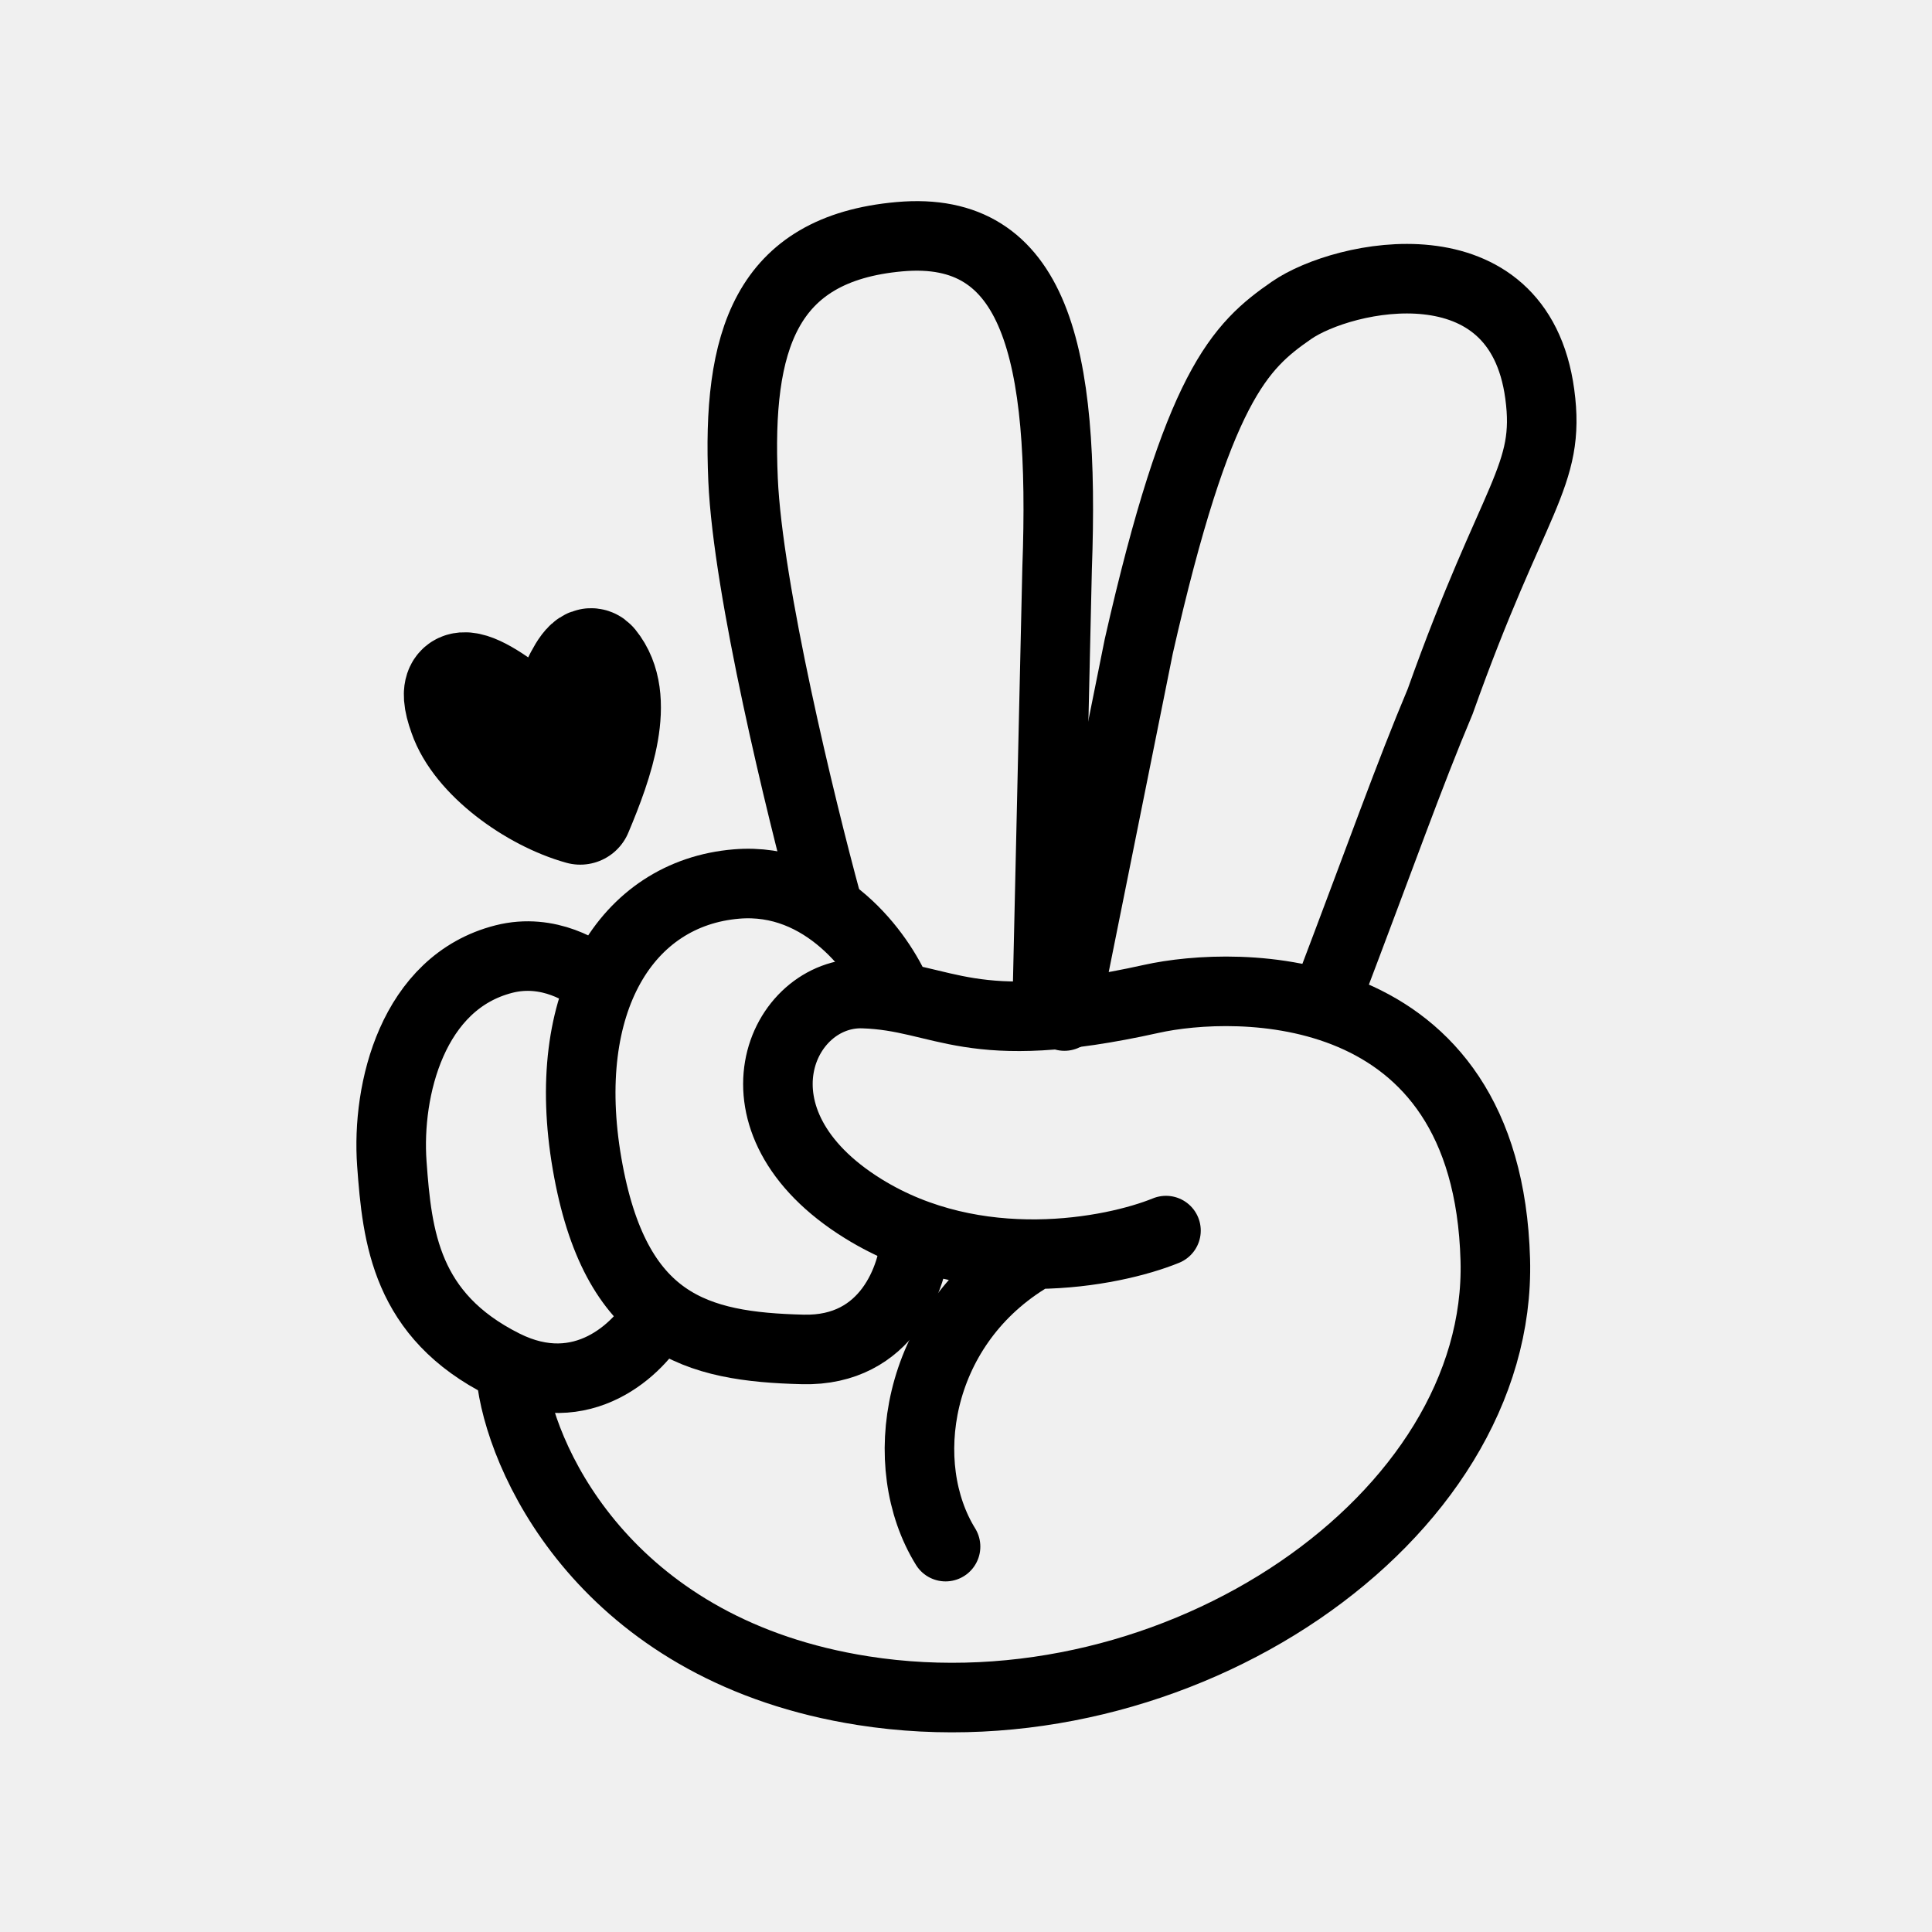
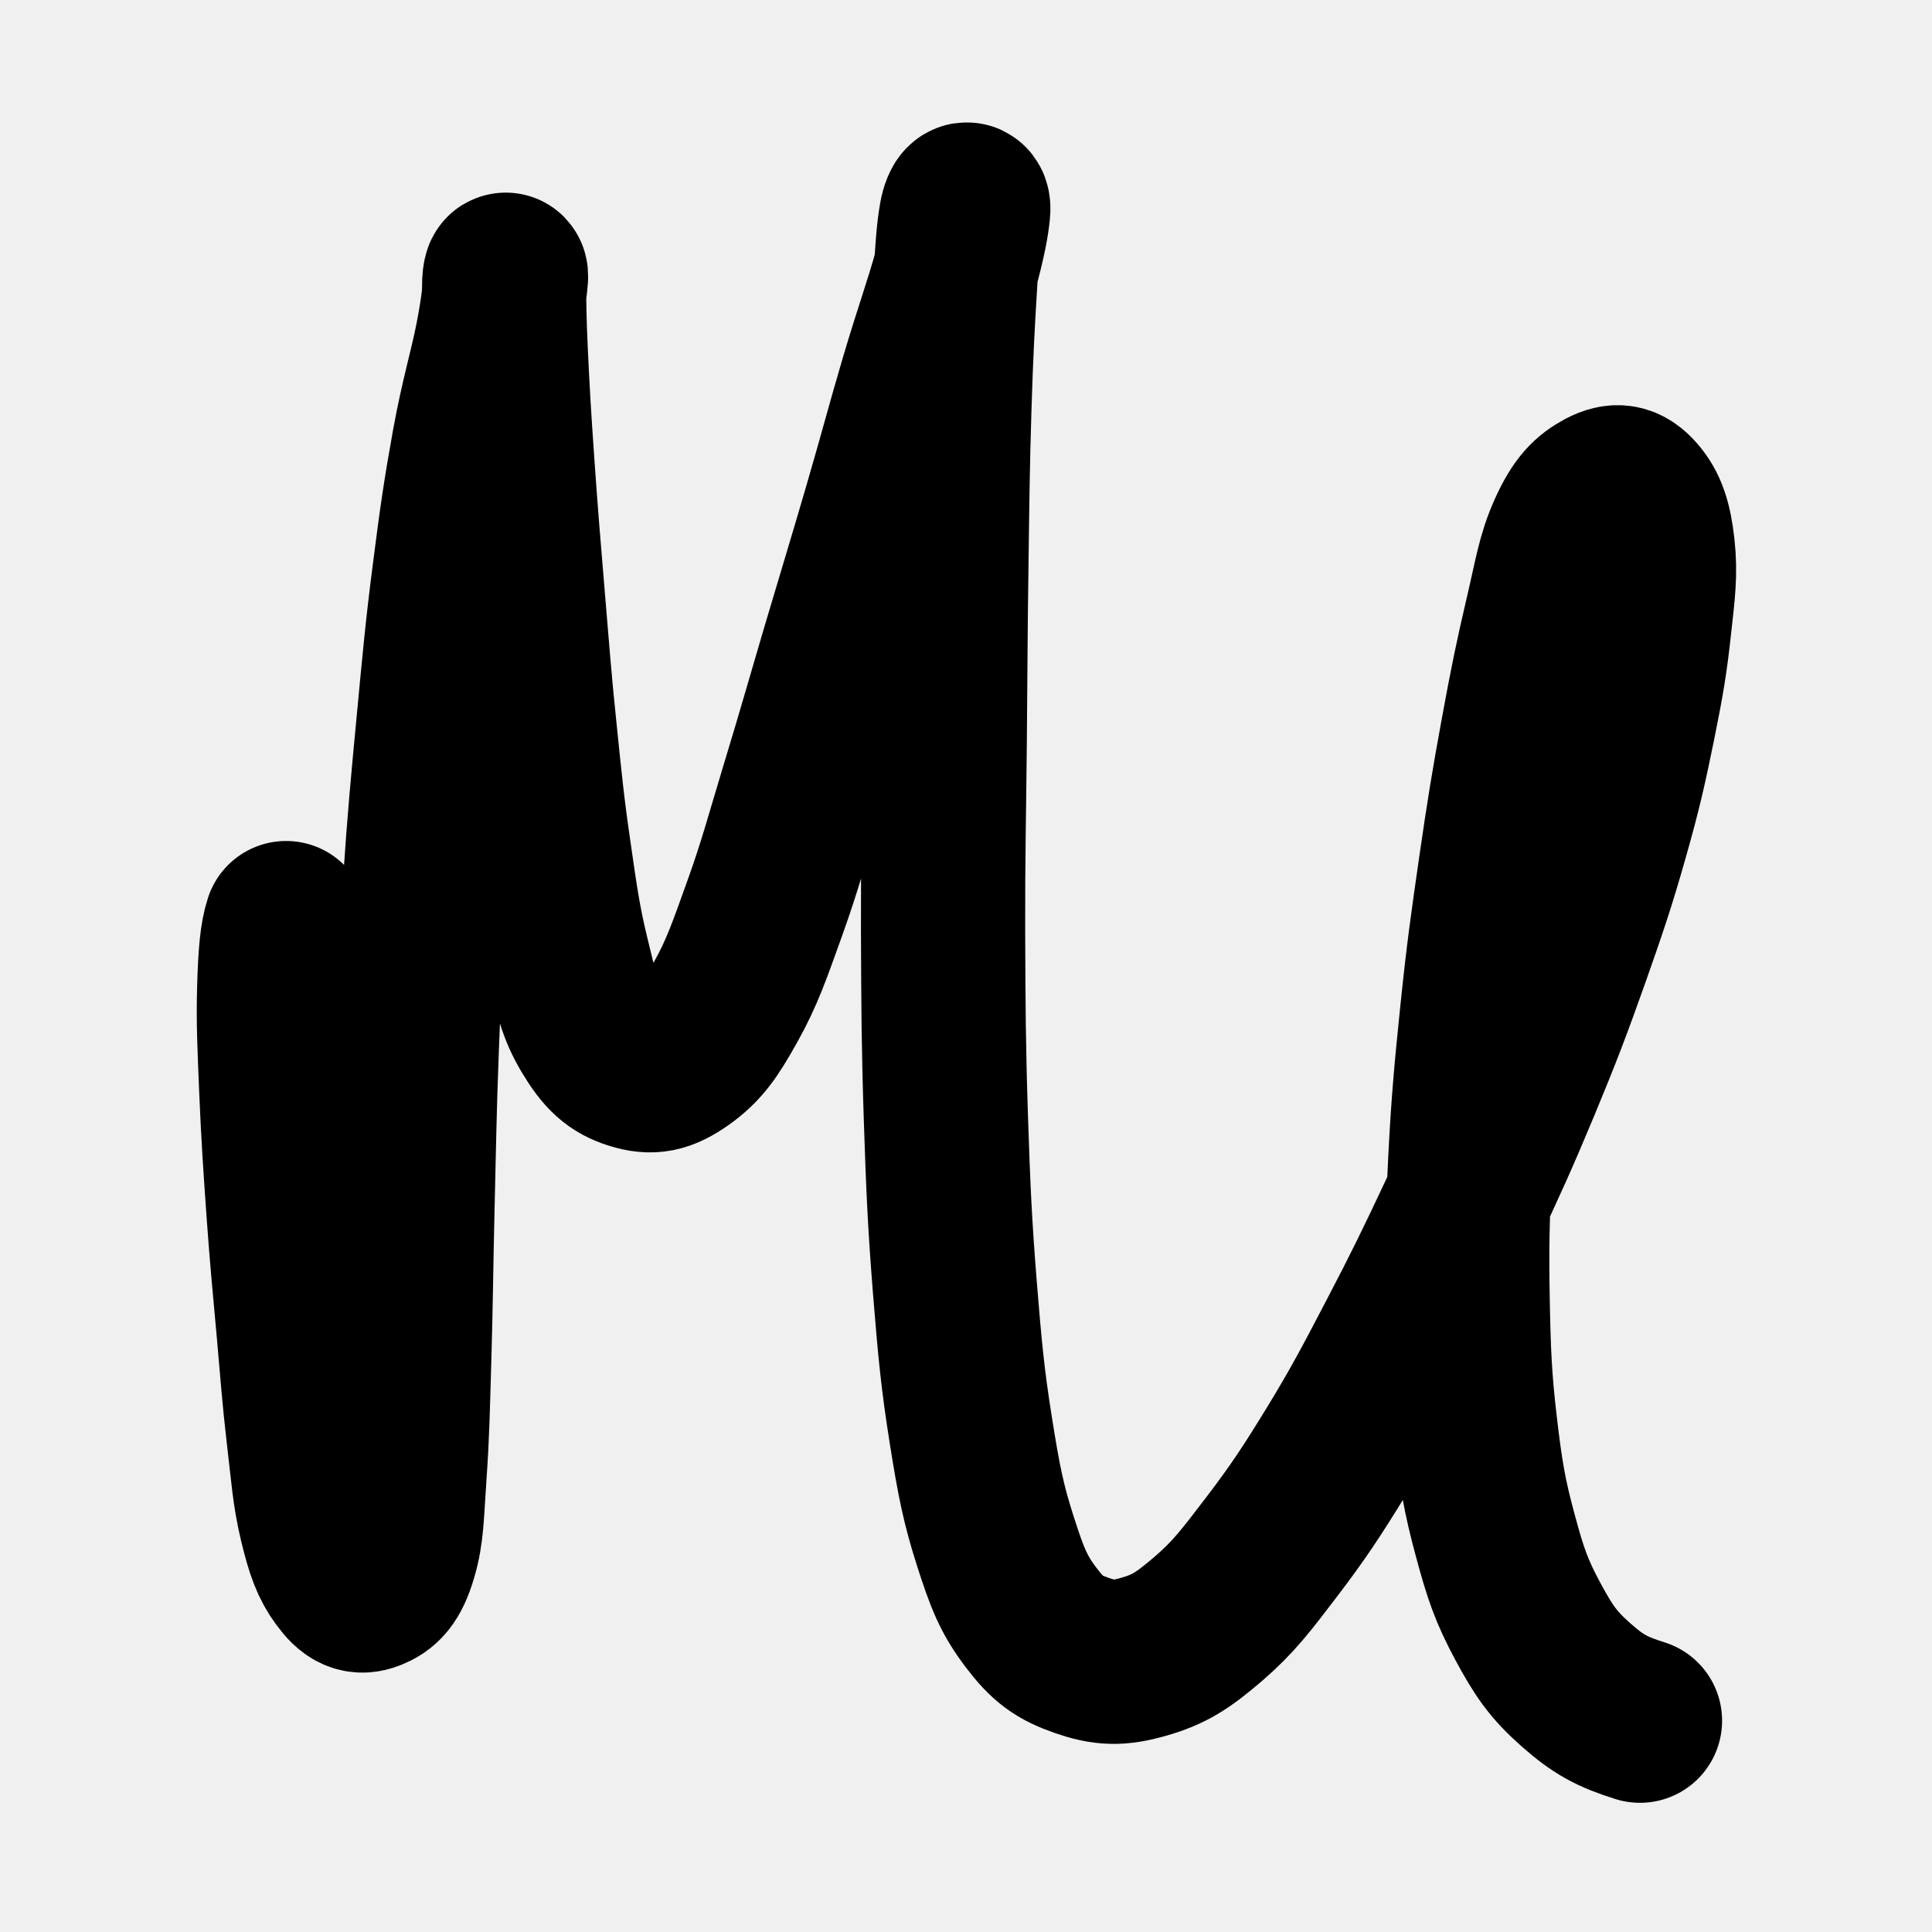
- <svg xmlns="http://www.w3.org/2000/svg" width="1000" height="1000" viewBox="0 0 1000 1000" fill="none">
-   <path d="M282.885 383.336C259.517 360.656 226.785 338.07 238.47 370.373C246.03 392.366 275.584 413.672 300.326 420.545C311.323 394.428 323.007 361.438 307.887 342.881C301.014 334.633 289.071 376.463 282.885 383.336Z" stroke-width="54" stroke-linecap="round" stroke-linejoin="round" />
-   <path d="M427.905 467.187C414.503 417.931 387.08 305.191 384.605 248.283C381.512 177.147 395.602 128.693 465.706 122.507C535.811 116.321 551.275 181.958 547.151 294.332L541.999 521.769" stroke-width="36" stroke-linecap="round" />
-   <path d="M687.016 515.643C715.883 439.696 729.026 402.107 745.437 363.063C783.582 255.844 802.773 246.831 796.984 203.953C785.987 122.508 695.264 142.096 668.459 160.653C641.655 179.21 620.005 199.829 589.42 334.54L550.934 525.894" stroke-width="36" stroke-linecap="round" />
-   <path d="M489.418 800.53C463.3 758.261 473.954 687.813 531 652.074M603.509 636.953C575.674 648.294 505.363 661.902 446.805 625.613C373.608 580.251 404.193 512.896 446.805 514.271C489.418 515.645 500.777 538.171 595.949 517.017C639.249 507.393 769.836 503.959 773.959 652.074C777.681 785.749 609.008 900.532 446.805 875.102C317.044 854.758 271.544 760.323 265.015 715.649" stroke-width="36" stroke-linecap="round" />
-   <path d="M340.274 680.935C330.766 697.888 301.579 726.709 260.891 706.365C210.031 680.935 205.563 640.384 202.814 602.239C200.065 564.094 213.468 508.424 260.891 496.395C284.03 490.526 303.045 503.039 309.345 508.423M473.954 640.729C472.808 660.432 459.52 699.562 415.533 698.462C360.549 697.087 318.281 686.088 303.847 602.239C289.414 518.39 324.123 462.375 381.168 457.564C426.805 453.715 455.626 493.991 464.331 514.61" stroke-width="36" stroke-linecap="round" />
+ <svg xmlns="http://www.w3.org/2000/svg" viewBox="438.794 216.389 198.771 198.771">
  <style>
-         path { stroke: #000; }
-         path:first-of-type { fill: #000; }
-         @media (prefers-color-scheme: dark) {
-             path { stroke: #FFF; }
-             path:first-of-type { fill: #FFF; }
-         }
-     </style>
+     path { stroke: #000; }
+     @media (prefers-color-scheme: dark) {
+       path { stroke: #FFF; }
+     }
+   </style>
+   <path d="M 468.23,311.36  C 467.79 312.7, 467.62 314.6, 467.52 318.07 C 467.42 321.53, 467.55 324.05, 467.74 328.68 C 467.94 333.31, 468.14 336.34, 468.49 341.22 C 468.84 346.1, 469.09 348.52, 469.5 353.08 C 469.9 357.63, 470.07 360.02, 470.53 363.99 C 471 367.95, 471.11 369.98, 471.8 372.89 C 472.5 375.8, 473 377.15, 474.02 378.54 C 475.04 379.94, 475.8 380.28, 476.89 379.85 C 477.98 379.42, 478.76 378.75, 479.46 376.37 C 480.17 374, 480.13 372.12, 480.42 367.99 C 480.71 363.86, 480.75 361.2, 480.91 355.73 C 481.07 350.25, 481.08 346.95, 481.23 340.62 C 481.39 334.29, 481.42 330.77, 481.68 324.09 C 481.94 317.42, 482.09 313.89, 482.53 307.22 C 482.98 300.56, 483.31 297.12, 483.91 290.78 C 484.51 284.44, 484.79 281.28, 485.53 275.53 C 486.26 269.79, 486.68 266.91, 487.56 262.05 C 488.45 257.19, 489.29 254.59, 489.95 251.24 C 490.6 247.89, 490.68 246.35, 490.82 245.3 C 490.96 244.25, 490.65 244.47, 490.66 245.98 C 490.66 247.48, 490.67 249.17, 490.84 252.83 C 491.01 256.48, 491.17 259.26, 491.52 264.25 C 491.87 269.24, 492.12 272.3, 492.58 277.76 C 493.04 283.23, 493.26 286.29, 493.81 291.57 C 494.35 296.85, 494.61 299.5, 495.29 304.15 C 495.96 308.81, 496.29 311.2, 497.18 314.85 C 498.07 318.49, 498.38 320.13, 499.74 322.4 C 501.1 324.68, 502.16 325.65, 503.99 326.21 C 505.82 326.78, 507.01 326.56, 508.9 325.22 C 510.79 323.87, 511.72 322.59, 513.44 319.5 C 515.16 316.42, 515.89 314.23, 517.49 309.79 C 519.08 305.35, 519.78 302.64, 521.39 297.32 C 523.01 292.01, 523.87 288.92, 525.55 283.23 C 527.24 277.53, 528.21 274.4, 529.83 268.84 C 531.46 263.27, 532.21 260.32, 533.66 255.41 C 535.12 250.5, 536.14 247.74, 537.09 244.28 C 538.04 240.82, 538.29 239.24, 538.4 238.13 C 538.52 237.03, 537.94 237.22, 537.67 238.75 C 537.4 240.28, 537.29 241.86, 537.05 245.79 C 536.81 249.71, 536.65 252.6, 536.47 258.36 C 536.29 264.13, 536.25 267.72, 536.16 274.61 C 536.06 281.5, 536.06 285.31, 535.99 292.82 C 535.92 300.34, 535.8 304.48, 535.82 312.19 C 535.85 319.91, 535.87 324.07, 536.11 331.4 C 536.35 338.72, 536.52 342.38, 537.03 348.8 C 537.55 355.23, 537.84 358.29, 538.67 363.51 C 539.5 368.73, 539.96 371.07, 541.19 374.92 C 542.43 378.78, 543.07 380.41, 544.85 382.77 C 546.62 385.12, 547.75 385.88, 550.07 386.7 C 552.4 387.51, 553.87 387.59, 556.47 386.84 C 559.08 386.09, 560.46 385.21, 563.1 382.95 C 565.73 380.68, 566.99 378.99, 569.64 375.52 C 572.29 372.04, 573.72 369.9, 576.36 365.58 C 579 361.26, 580.27 358.82, 582.83 353.92 C 585.39 349.03, 586.71 346.31, 589.15 341.11 C 591.59 335.9, 592.85 333.15, 595.03 327.9 C 597.21 322.65, 598.22 319.99, 600.04 314.87 C 601.85 309.75, 602.74 307.13, 604.1 302.32 C 605.47 297.51, 605.99 295.11, 606.87 290.81 C 607.74 286.51, 608.09 284.42, 608.48 280.81 C 608.88 277.2, 609.13 275.41, 608.84 272.76 C 608.55 270.11, 608.04 268.72, 607.03 267.56 C 606.02 266.4, 605.15 266.24, 603.8 266.95 C 602.46 267.67, 601.49 268.54, 600.31 271.15 C 599.13 273.75, 598.87 275.8, 597.89 279.96 C 596.92 284.11, 596.37 286.76, 595.43 291.91 C 594.49 297.05, 594.01 299.95, 593.18 305.69 C 592.35 311.44, 591.9 314.61, 591.28 320.63 C 590.66 326.65, 590.36 329.89, 590.06 335.79 C 589.76 341.68, 589.69 344.63, 589.79 350.11 C 589.89 355.59, 590.01 358.36, 590.58 363.2 C 591.15 368.04, 591.54 370.32, 592.62 374.31 C 593.69 378.3, 594.31 380.08, 595.96 383.16 C 597.62 386.24, 598.58 387.64, 600.89 389.69 C 603.2 391.74, 604.62 392.51, 607.52 393.42" fill="none" stroke="#000" stroke-width="16.896" stroke-linecap="round" stroke-linejoin="round" />
</svg>
